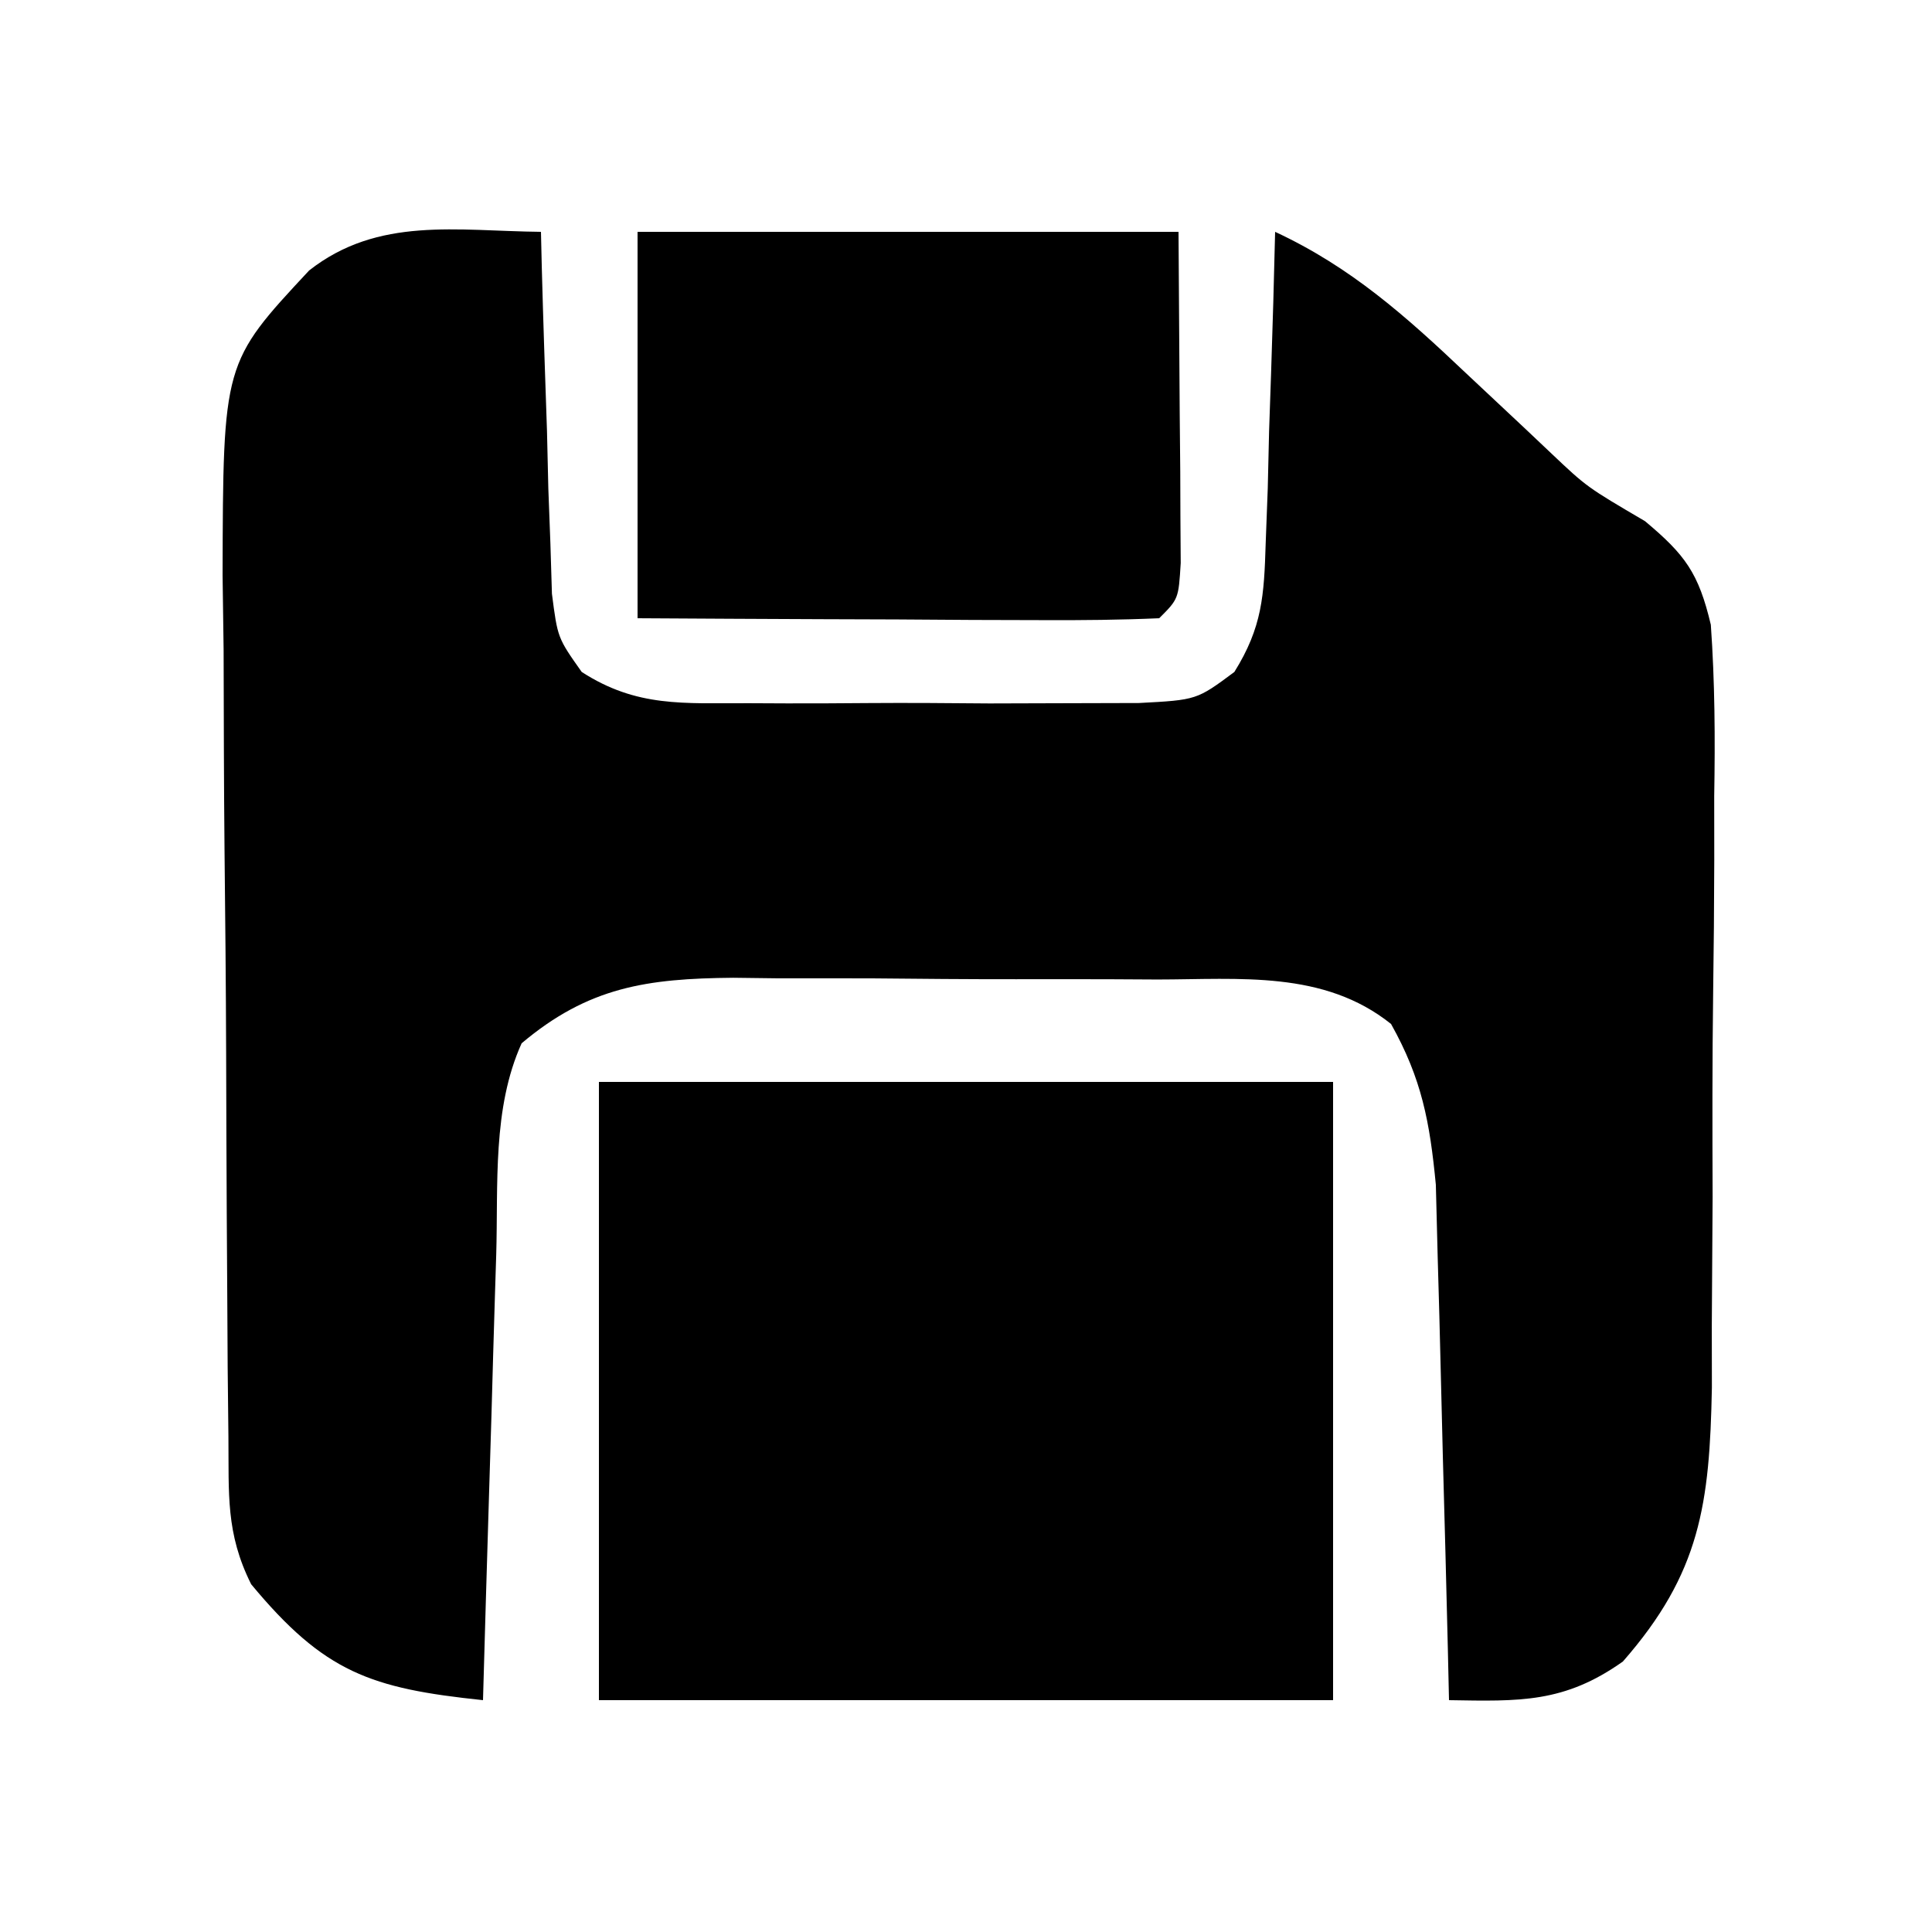
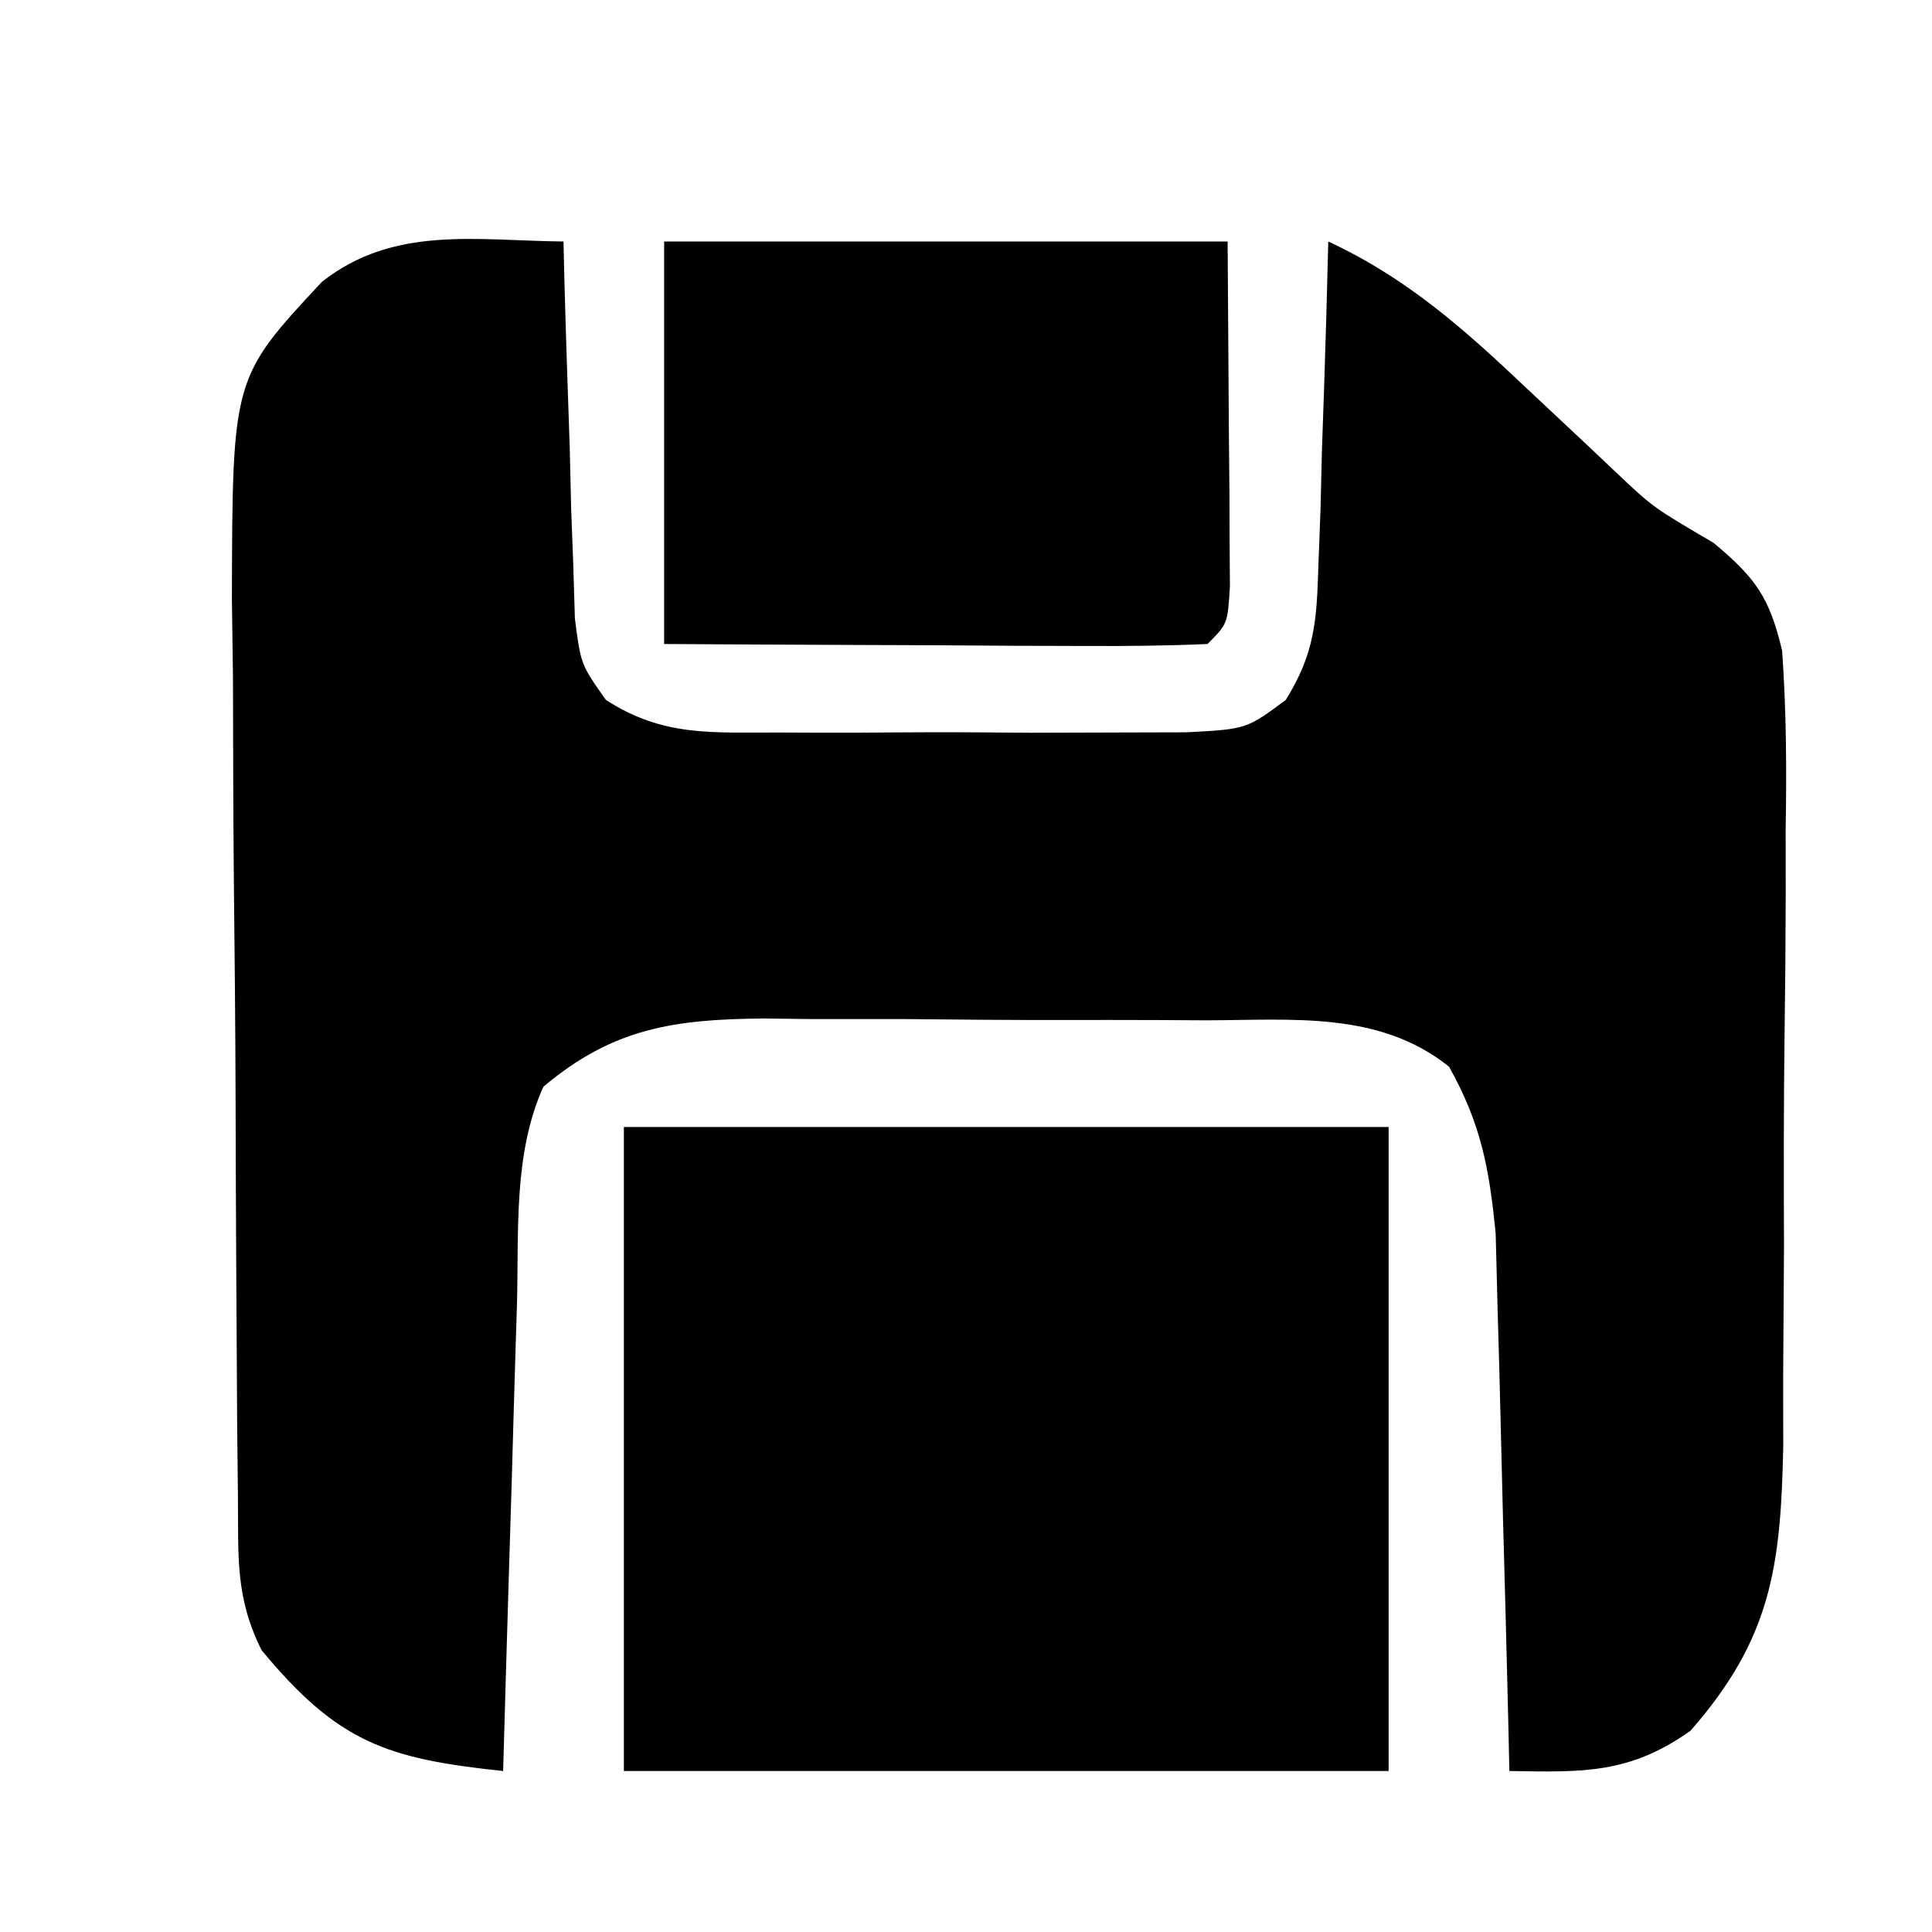
- <svg xmlns="http://www.w3.org/2000/svg" version="1.1" width="100" height="100">
-   <path d="M0 0 C0.015 0.62 0.029 1.241 0.044 1.88 C0.119 4.692 0.215 7.502 0.312 10.312 C0.335 11.289 0.358 12.265 0.381 13.271 C0.434 14.678 0.434 14.678 0.488 16.113 C0.514 16.977 0.541 17.841 0.568 18.732 C0.862 21.017 0.862 21.017 2.11 22.781 C4.965 24.623 7.379 24.389 10.75 24.398 C11.405 24.401 12.059 24.404 12.733 24.407 C14.115 24.409 15.497 24.404 16.879 24.391 C18.993 24.375 21.105 24.391 23.219 24.41 C24.563 24.408 25.906 24.404 27.25 24.398 C29.083 24.393 29.083 24.393 30.953 24.388 C33.942 24.23 33.942 24.23 35.89 22.781 C37.334 20.464 37.429 18.837 37.512 16.113 C37.547 15.175 37.583 14.238 37.619 13.271 C37.642 12.295 37.664 11.319 37.688 10.312 C37.722 9.324 37.756 8.336 37.791 7.318 C37.874 4.879 37.943 2.44 38 0 C41.915 1.82 44.767 4.365 47.875 7.312 C48.892 8.268 49.91 9.223 50.93 10.176 C51.376 10.598 51.821 11.02 52.281 11.454 C54.134 13.209 54.134 13.209 57.146 14.976 C59.229 16.718 59.921 17.666 60.552 20.336 C60.762 23.311 60.779 26.232 60.727 29.215 C60.728 30.848 60.728 30.848 60.73 32.513 C60.725 34.812 60.705 37.111 60.672 39.41 C60.625 42.922 60.631 46.431 60.645 49.943 C60.633 52.18 60.619 54.416 60.602 56.652 C60.604 58.223 60.604 58.223 60.607 59.825 C60.491 65.841 60.016 69.418 56 74 C52.962 76.156 50.645 76.06 47 76 C46.97 74.676 46.97 74.676 46.94 73.325 C46.862 70.036 46.775 66.747 46.683 63.457 C46.644 62.036 46.61 60.616 46.578 59.195 C46.532 57.146 46.474 55.099 46.414 53.051 C46.383 51.82 46.351 50.589 46.319 49.322 C46.007 46.071 45.593 43.843 44 41 C40.516 38.216 36.169 38.694 31.91 38.699 C31.129 38.695 30.347 38.691 29.542 38.686 C27.892 38.681 26.242 38.68 24.592 38.684 C22.075 38.687 19.558 38.664 17.041 38.639 C15.435 38.636 13.829 38.636 12.223 38.637 C11.474 38.628 10.724 38.618 9.953 38.609 C5.49 38.648 2.459 39.084 -1 42 C-2.523 45.368 -2.208 49.306 -2.316 52.953 C-2.337 53.613 -2.358 54.274 -2.379 54.954 C-2.445 57.052 -2.504 59.151 -2.562 61.25 C-2.606 62.677 -2.649 64.104 -2.693 65.531 C-2.8 69.021 -2.902 72.51 -3 76 C-8.811 75.392 -11.21 74.571 -15 70 C-16.324 67.352 -16.149 65.326 -16.177 62.36 C-16.19 61.179 -16.203 59.997 -16.216 58.779 C-16.223 57.496 -16.231 56.213 -16.238 54.891 C-16.246 53.576 -16.254 52.261 -16.263 50.907 C-16.278 48.119 -16.288 45.332 -16.295 42.544 C-16.306 38.982 -16.341 35.42 -16.38 31.858 C-16.413 28.452 -16.417 25.047 -16.426 21.641 C-16.443 20.365 -16.461 19.09 -16.479 17.776 C-16.452 6.774 -16.452 6.774 -12 2 C-8.426 -0.808 -4.347 -0.044 0 0 Z " fill="#000000" transform="translate(28,12)" />
-   <path d="M0 0 C12.54 0 25.08 0 38 0 C38 10.56 38 21.12 38 32 C25.46 32 12.92 32 0 32 C0 21.44 0 10.88 0 0 Z " fill="#000000" transform="translate(31,56)" />
-   <path d="M0 0 C9.24 0 18.48 0 28 0 C28.021 3.114 28.041 6.229 28.062 9.438 C28.072 10.42 28.081 11.403 28.09 12.416 C28.093 13.185 28.095 13.954 28.098 14.746 C28.106 15.932 28.106 15.932 28.114 17.142 C28 19 28 19 27 20 C25 20.088 22.998 20.107 20.996 20.098 C19.781 20.094 18.566 20.091 17.314 20.088 C16.035 20.08 14.756 20.071 13.438 20.062 C12.154 20.058 10.871 20.053 9.549 20.049 C6.366 20.037 3.183 20.019 0 20 C0 13.4 0 6.8 0 0 Z " fill="#000000" transform="translate(33,12)" />
+ <svg xmlns="http://www.w3.org/2000/svg" viewBox="0 0 96 96">
+   <path d="m28 12 .044 1.88c.074 2.811.171 5.622.268 8.432l.068 2.959.107 2.842.079 2.618c.294 2.285.294 2.285 1.542 4.049 2.855 1.842 5.269 1.609 8.64 1.618l1.983.009c1.382.002 2.764-.003 4.146-.016 2.114-.016 4.226-0 6.34.019 1.344-.002 2.688-.006 4.031-.012l3.703-.01c2.989-.158 2.989-.158 4.937-1.608 1.444-2.317 1.539-3.944 1.622-6.667l.107-2.842L65.688 22.312l.104-2.994c.082-2.439.152-4.878.209-7.318 3.915 1.82 6.767 4.365 9.875 7.312 1.017.956 2.035 1.91 3.055 2.863l1.351 1.279c1.853 1.755 1.853 1.755 4.866 3.521 2.082 1.742 2.775 2.691 3.405 5.36.21 2.976.227 5.896.175 8.879l.003 3.298c-.005 2.299-.024 4.598-.057 6.897-.047 3.512-.041 7.021-.028 10.533-.011 2.236-.025 4.473-.043 6.709l.006 3.173C88.491 77.841 88.016 81.418 84 86c-3.038 2.156-5.355 2.06-9 2l-.06-2.675c-.078-3.29-.165-6.579-.257-9.868-.038-1.421-.073-2.842-.104-4.263-.046-2.048-.104-4.096-.164-6.144l-.095-3.729C74.007 58.071 73.593 55.843 72 53c-3.484-2.784-7.831-2.306-12.09-2.301-.782-.004-1.563-.009-2.368-.013-1.65-.006-3.3-.006-4.95-.002-2.517.003-5.034-.02-7.551-.046-1.606-.002-3.212-.003-4.818-.002l-2.27-.028C33.49 50.648 30.459 51.084 27 54c-1.523 3.368-1.208 7.306-1.316 10.953l-.063 2.001C25.555 69.052 25.496 71.151 25.438 73.25c-.043 1.427-.087 2.854-.131 4.281C25.2 81.021 25.098 84.51 25 88c-5.811-.608-8.21-1.429-12-6-1.324-2.648-1.149-4.674-1.177-7.64l-.039-3.581-.022-3.889-.024-3.984c-.015-2.788-.025-5.575-.032-8.363-.011-3.562-.045-7.124-.085-10.686-.033-3.406-.037-6.812-.045-10.218l-.053-3.864C11.548 18.774 11.548 18.774 16 14c3.574-2.808 7.653-2.044 12-2Z" />
+   <path d="M31 56h38v32H31V56Zm2-44h28l.062 9.438.028 2.978.008 2.33.016 2.396C61 31 61 31 60 32c-2.0.088-4.002.107-6.004.098l-3.682-.01L46.438 32.062l-3.889-.014C39.366 32.037 36.183 32.019 33 32V12Z" />
</svg>
